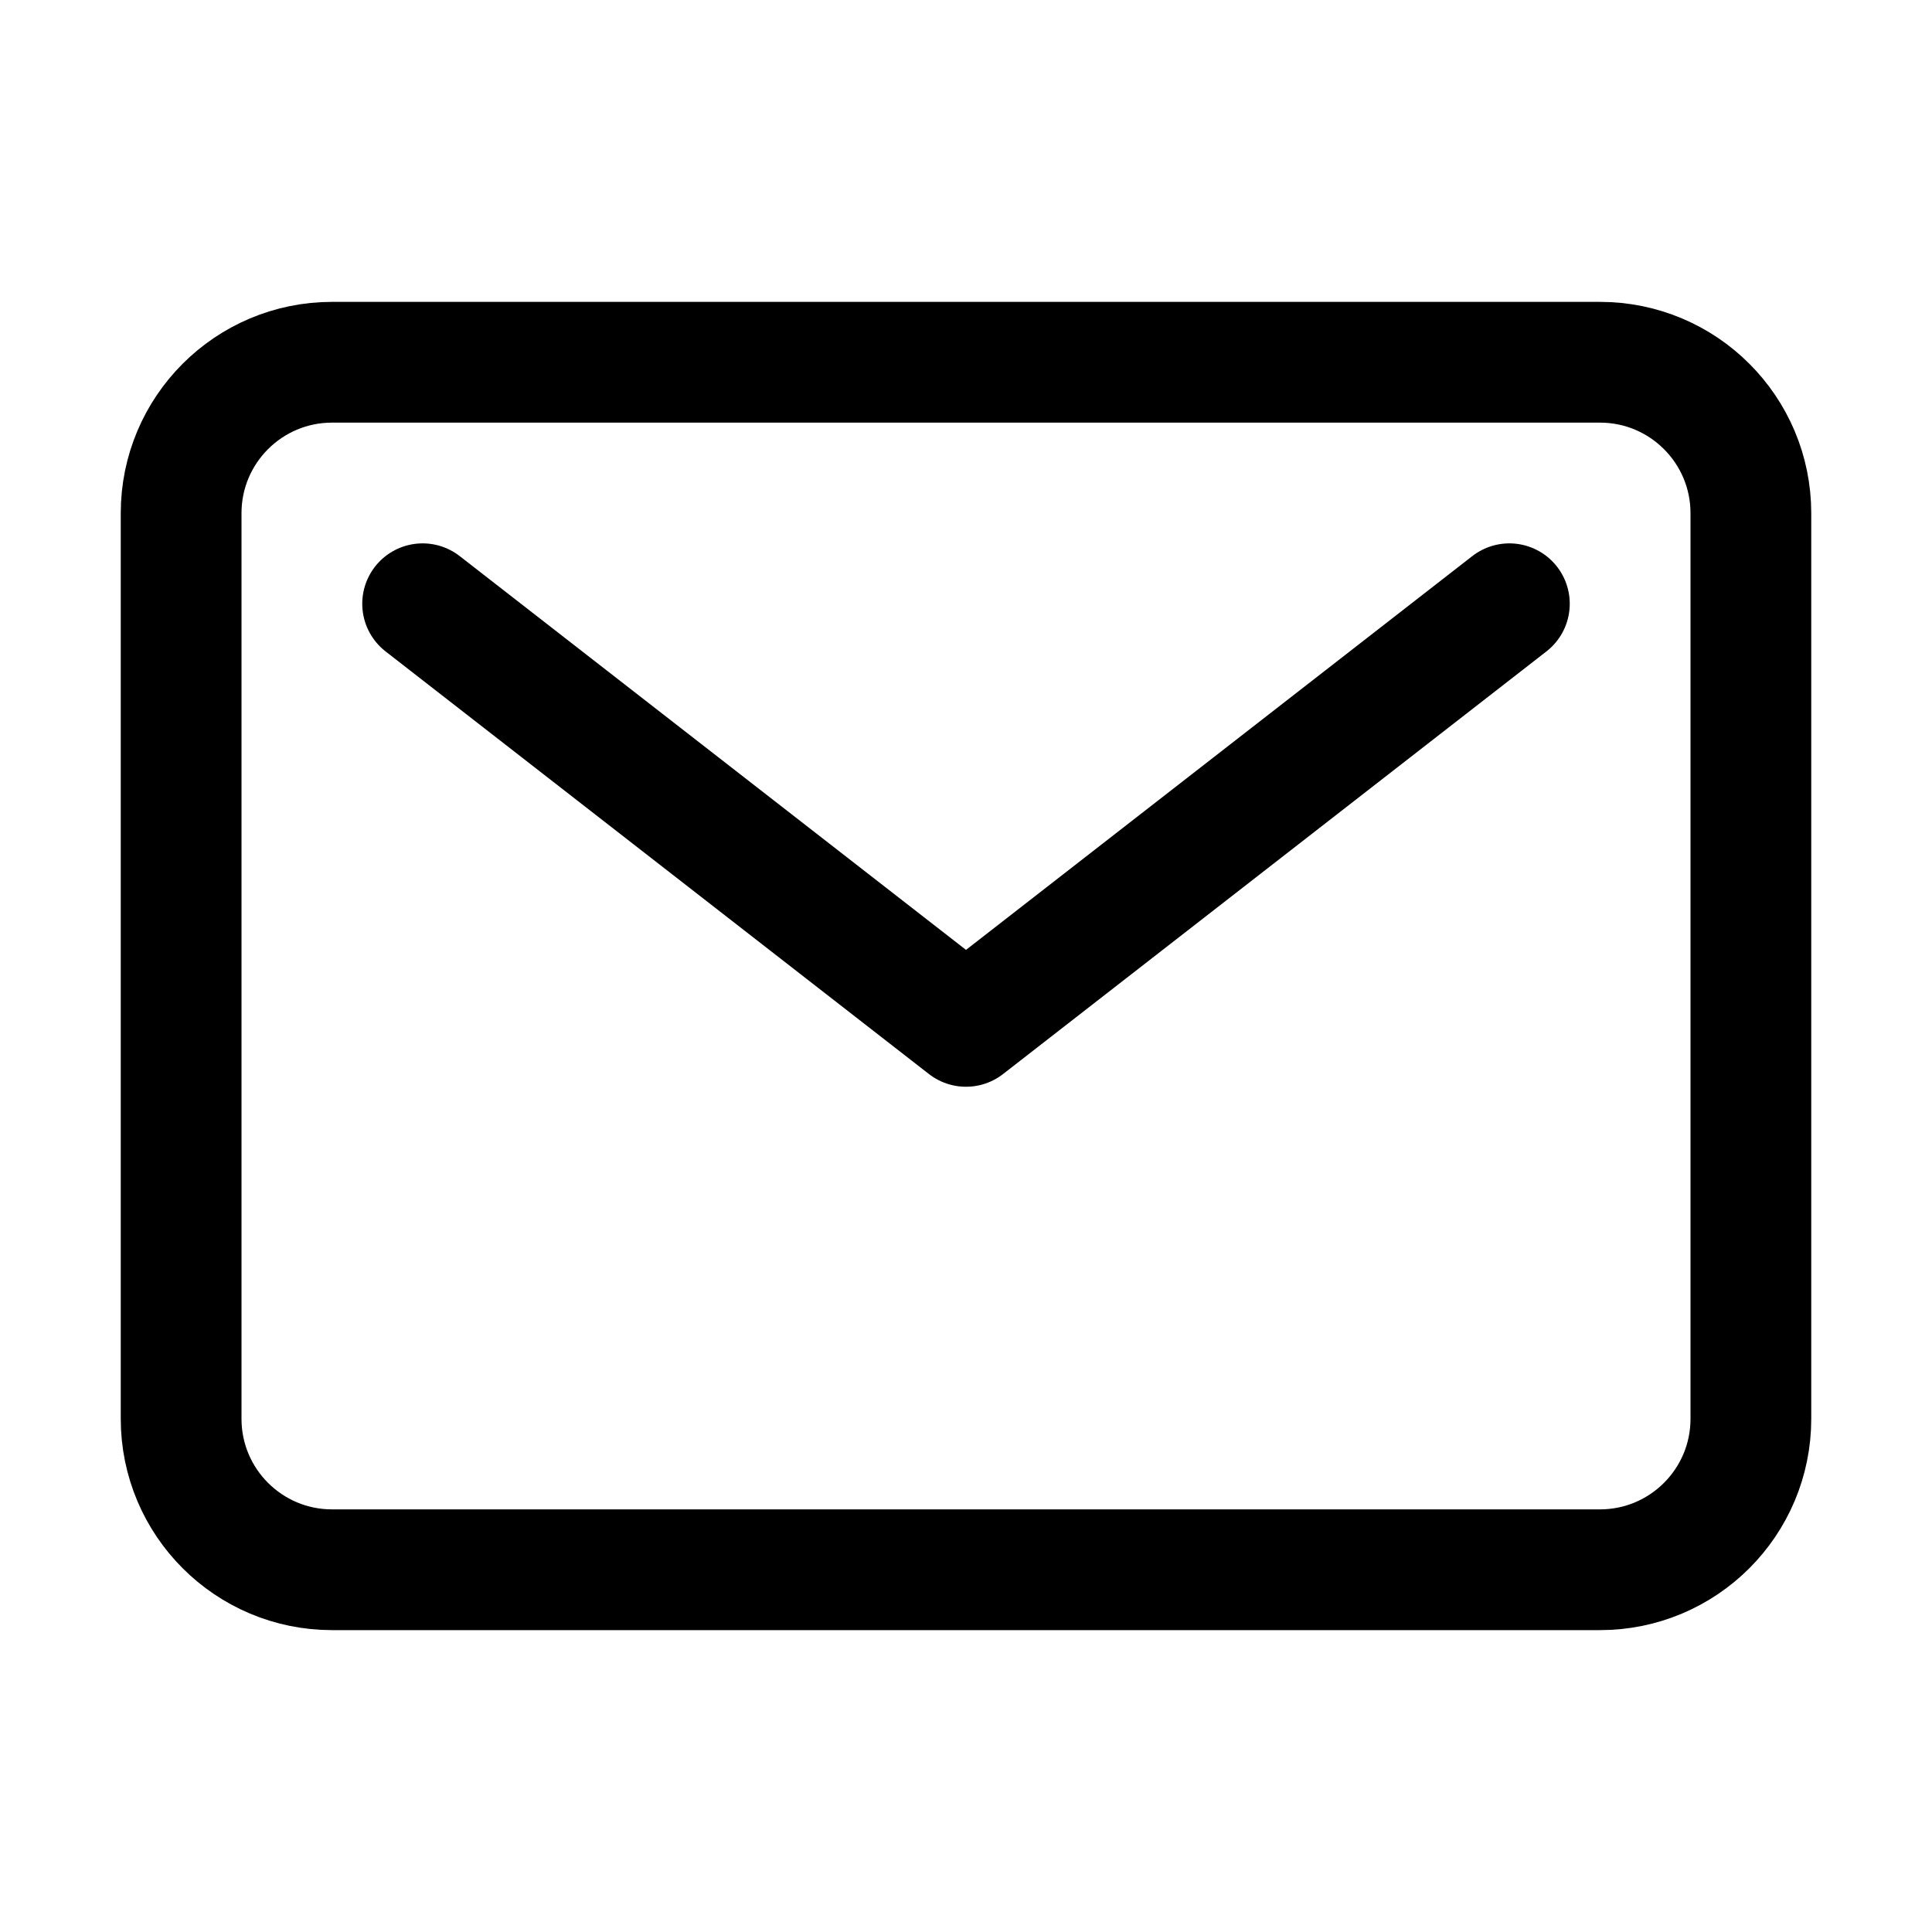
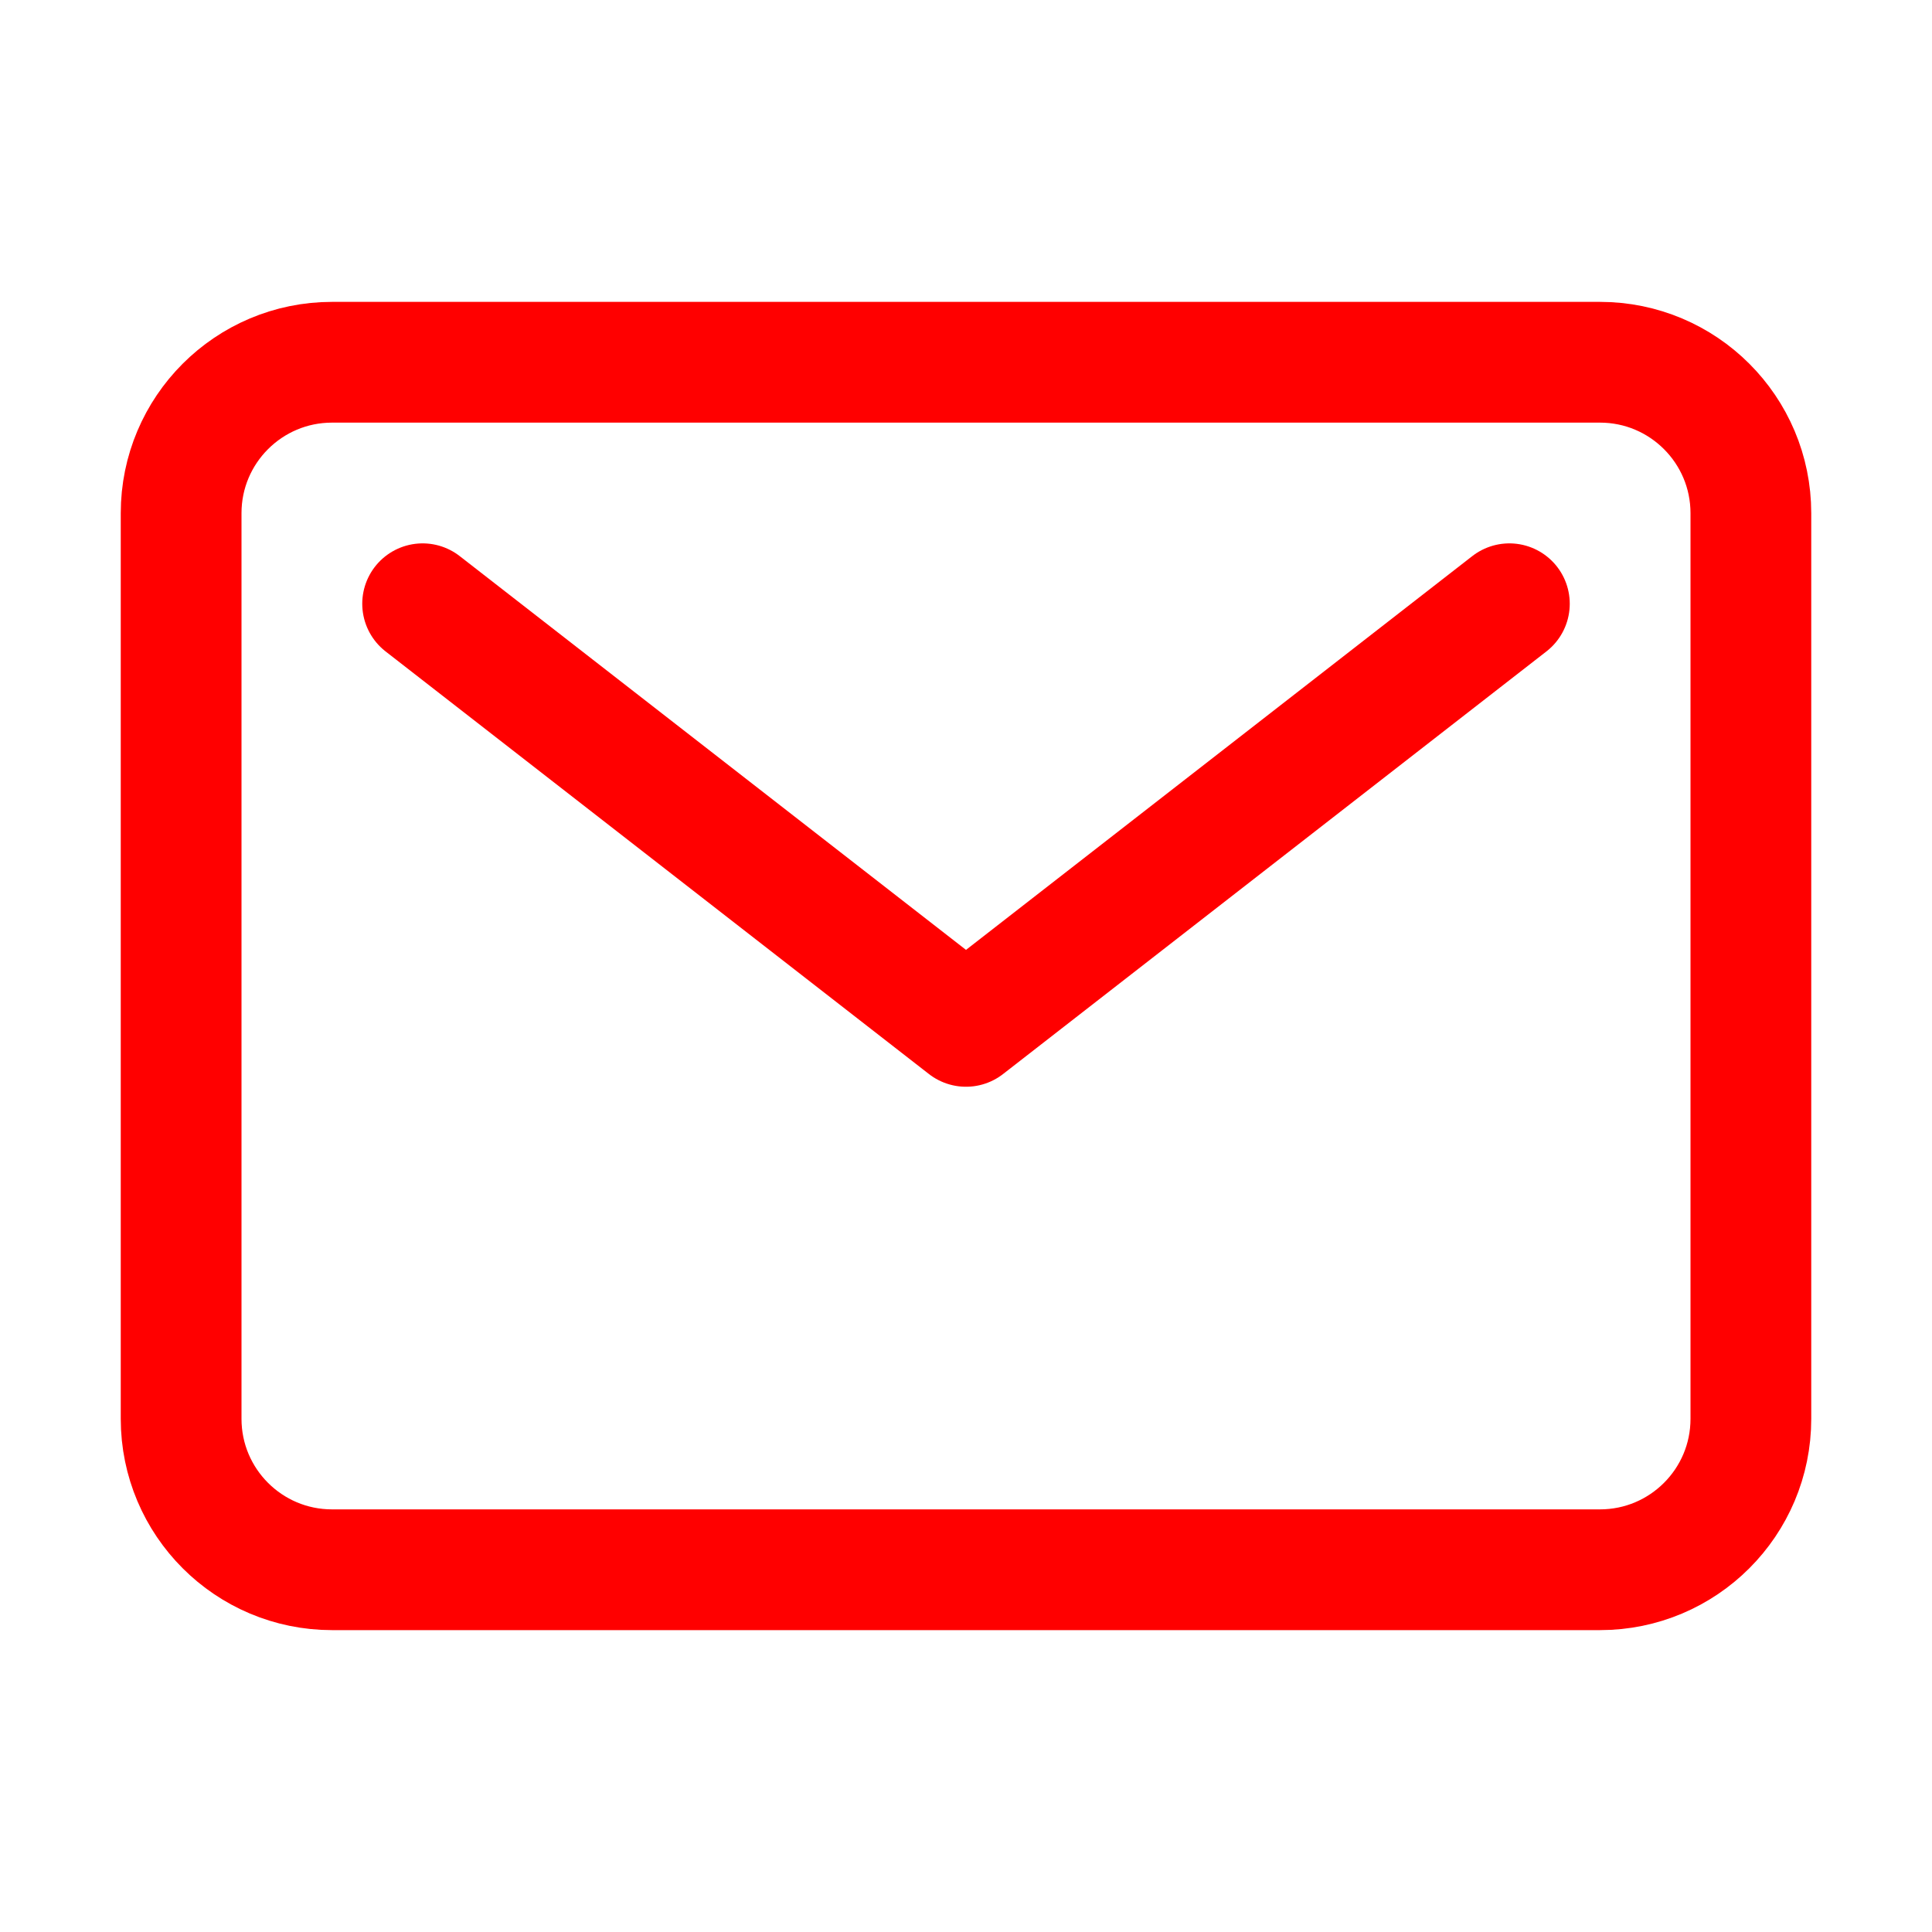
<svg xmlns="http://www.w3.org/2000/svg" class="ionicon" viewBox="0 0 512 512">
-   <rect x="48" y="96" width="416" height="320" rx="40" ry="40" fill="none" stroke="currentColor" stroke-linecap="round" stroke-linejoin="round" stroke-width="32" />
-   <path fill="none" stroke="currentColor" stroke-linecap="round" stroke-linejoin="round" stroke-width="32" d="M112 160l144 112 144-112" />
+   <rect x="48" y="96" width="416" height="320" rx="40" ry="40" fill="none" stroke="red" stroke-linecap="round" stroke-linejoin="round" stroke-width="32" />
+   <path fill="none" stroke="red" stroke-linecap="round" stroke-linejoin="round" stroke-width="32" d="M112 160l144 112 144-112" />
</svg>
